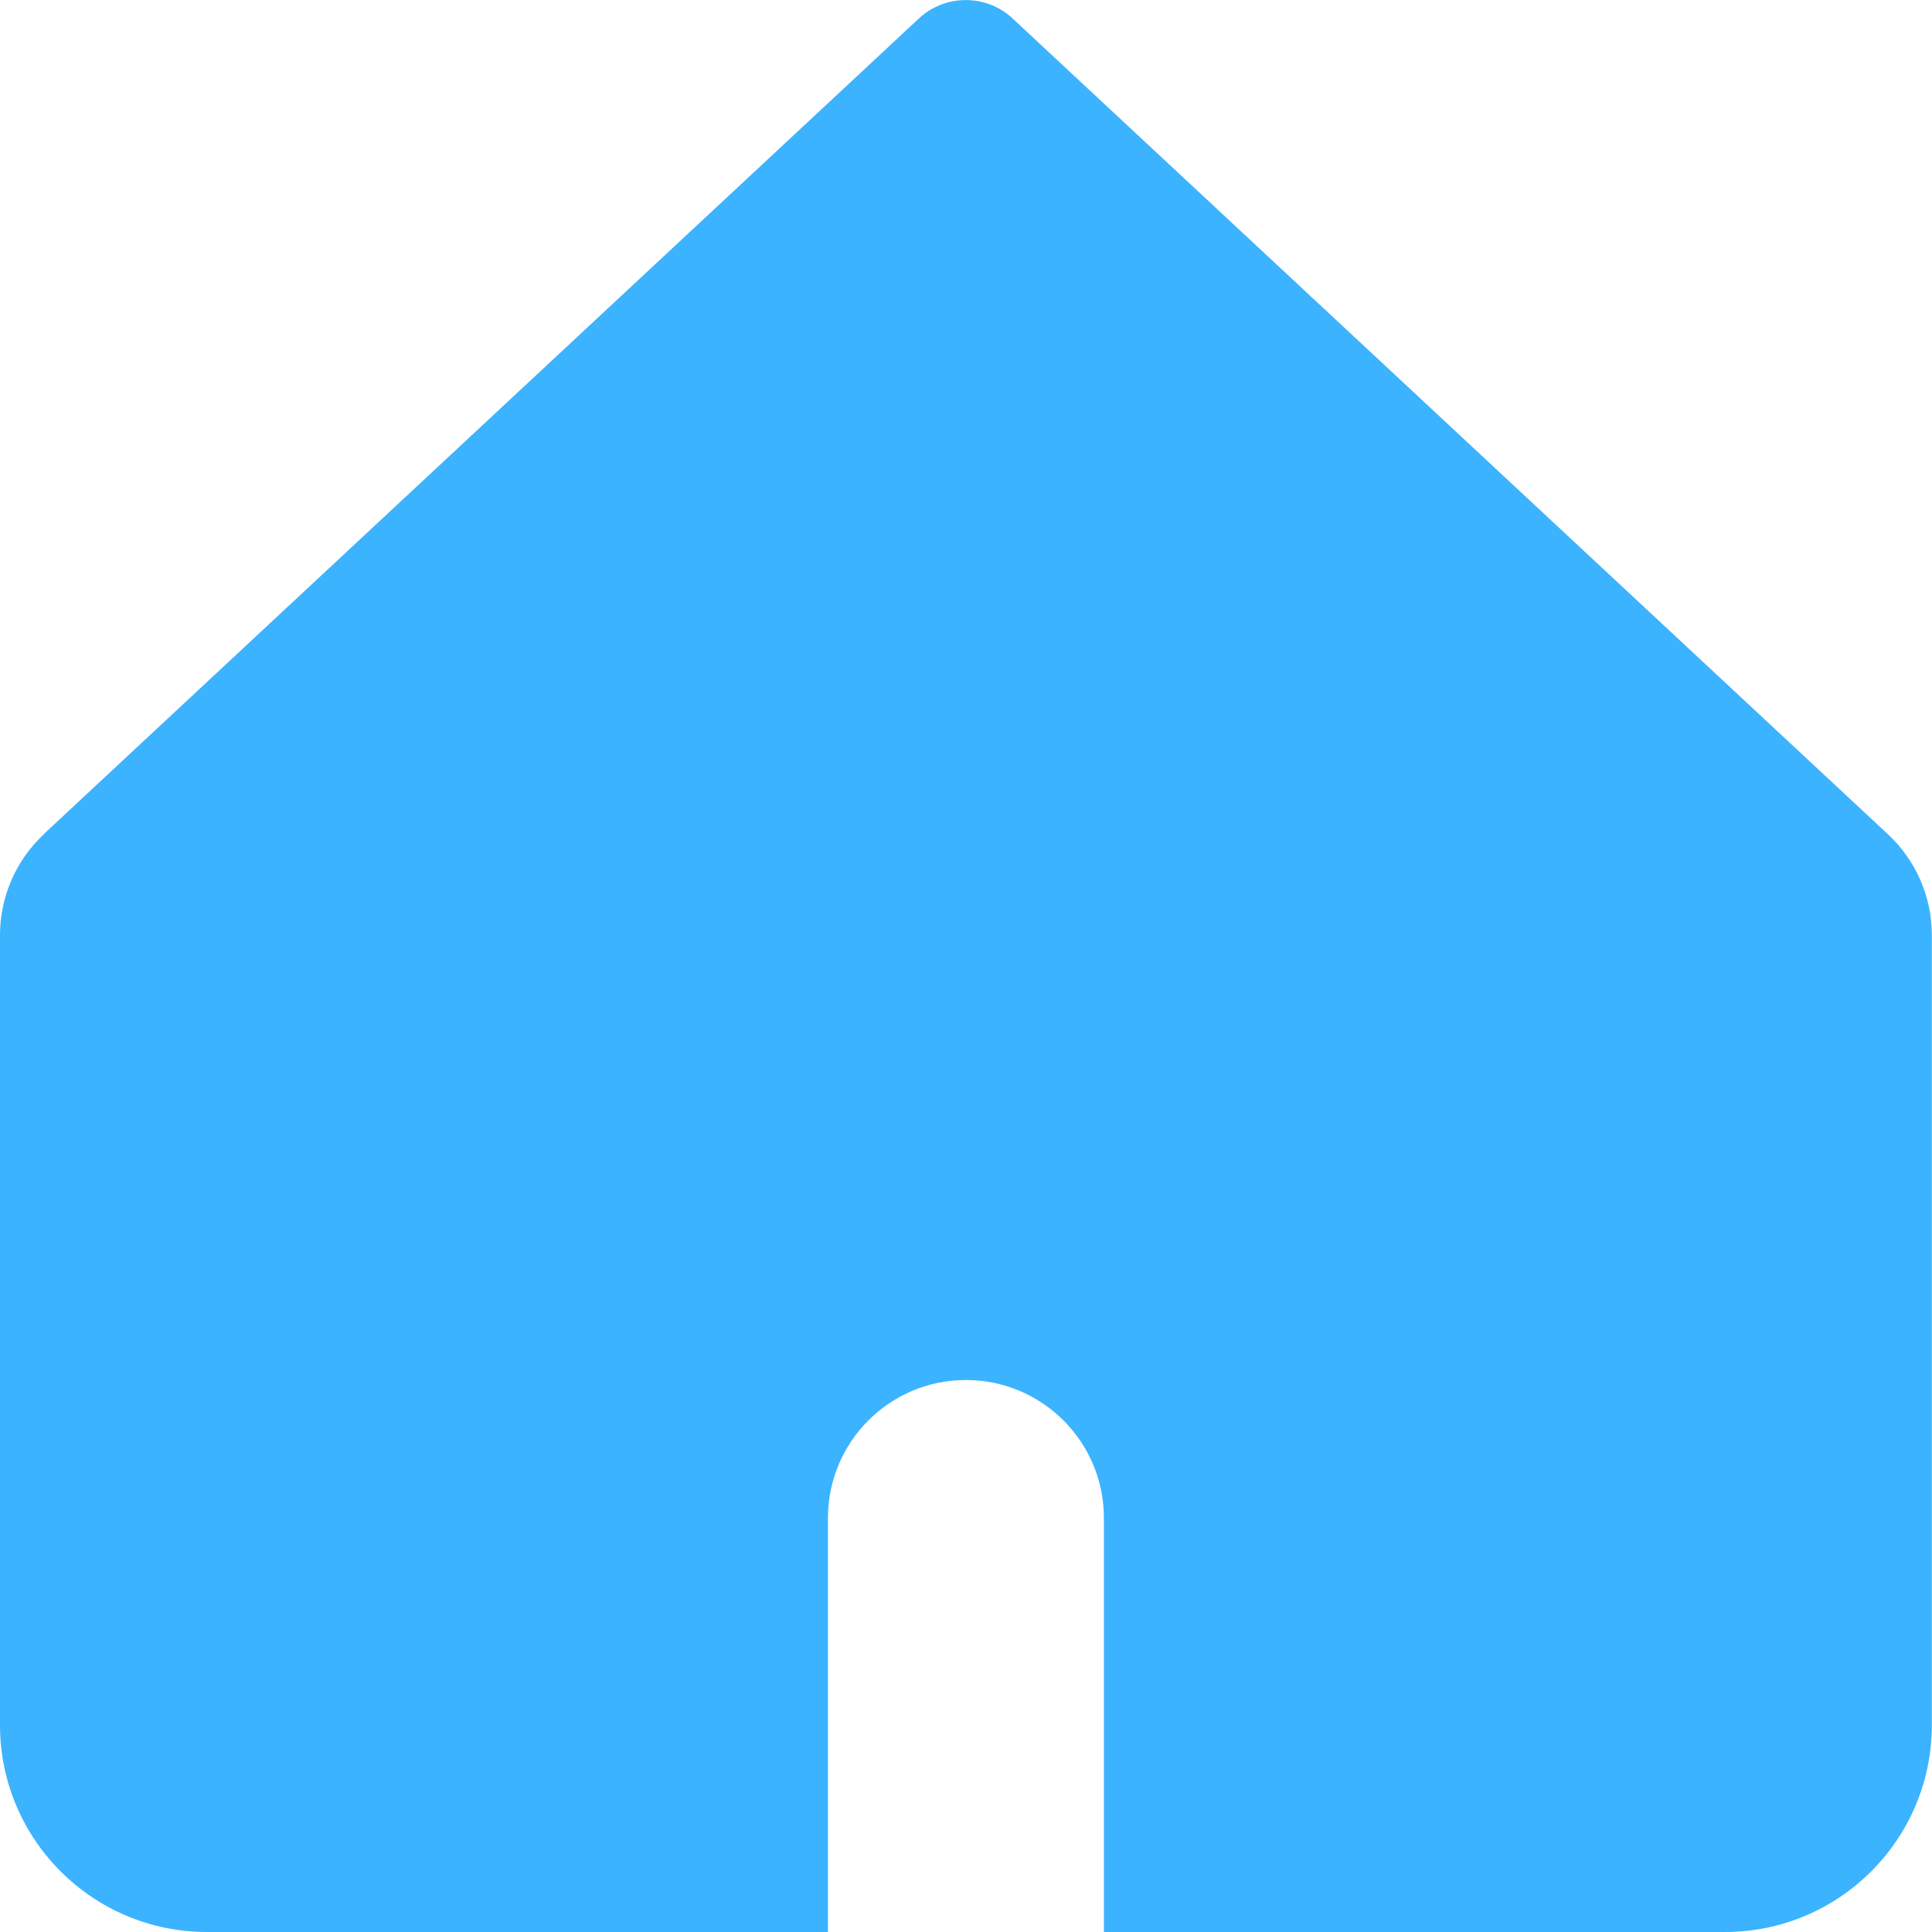
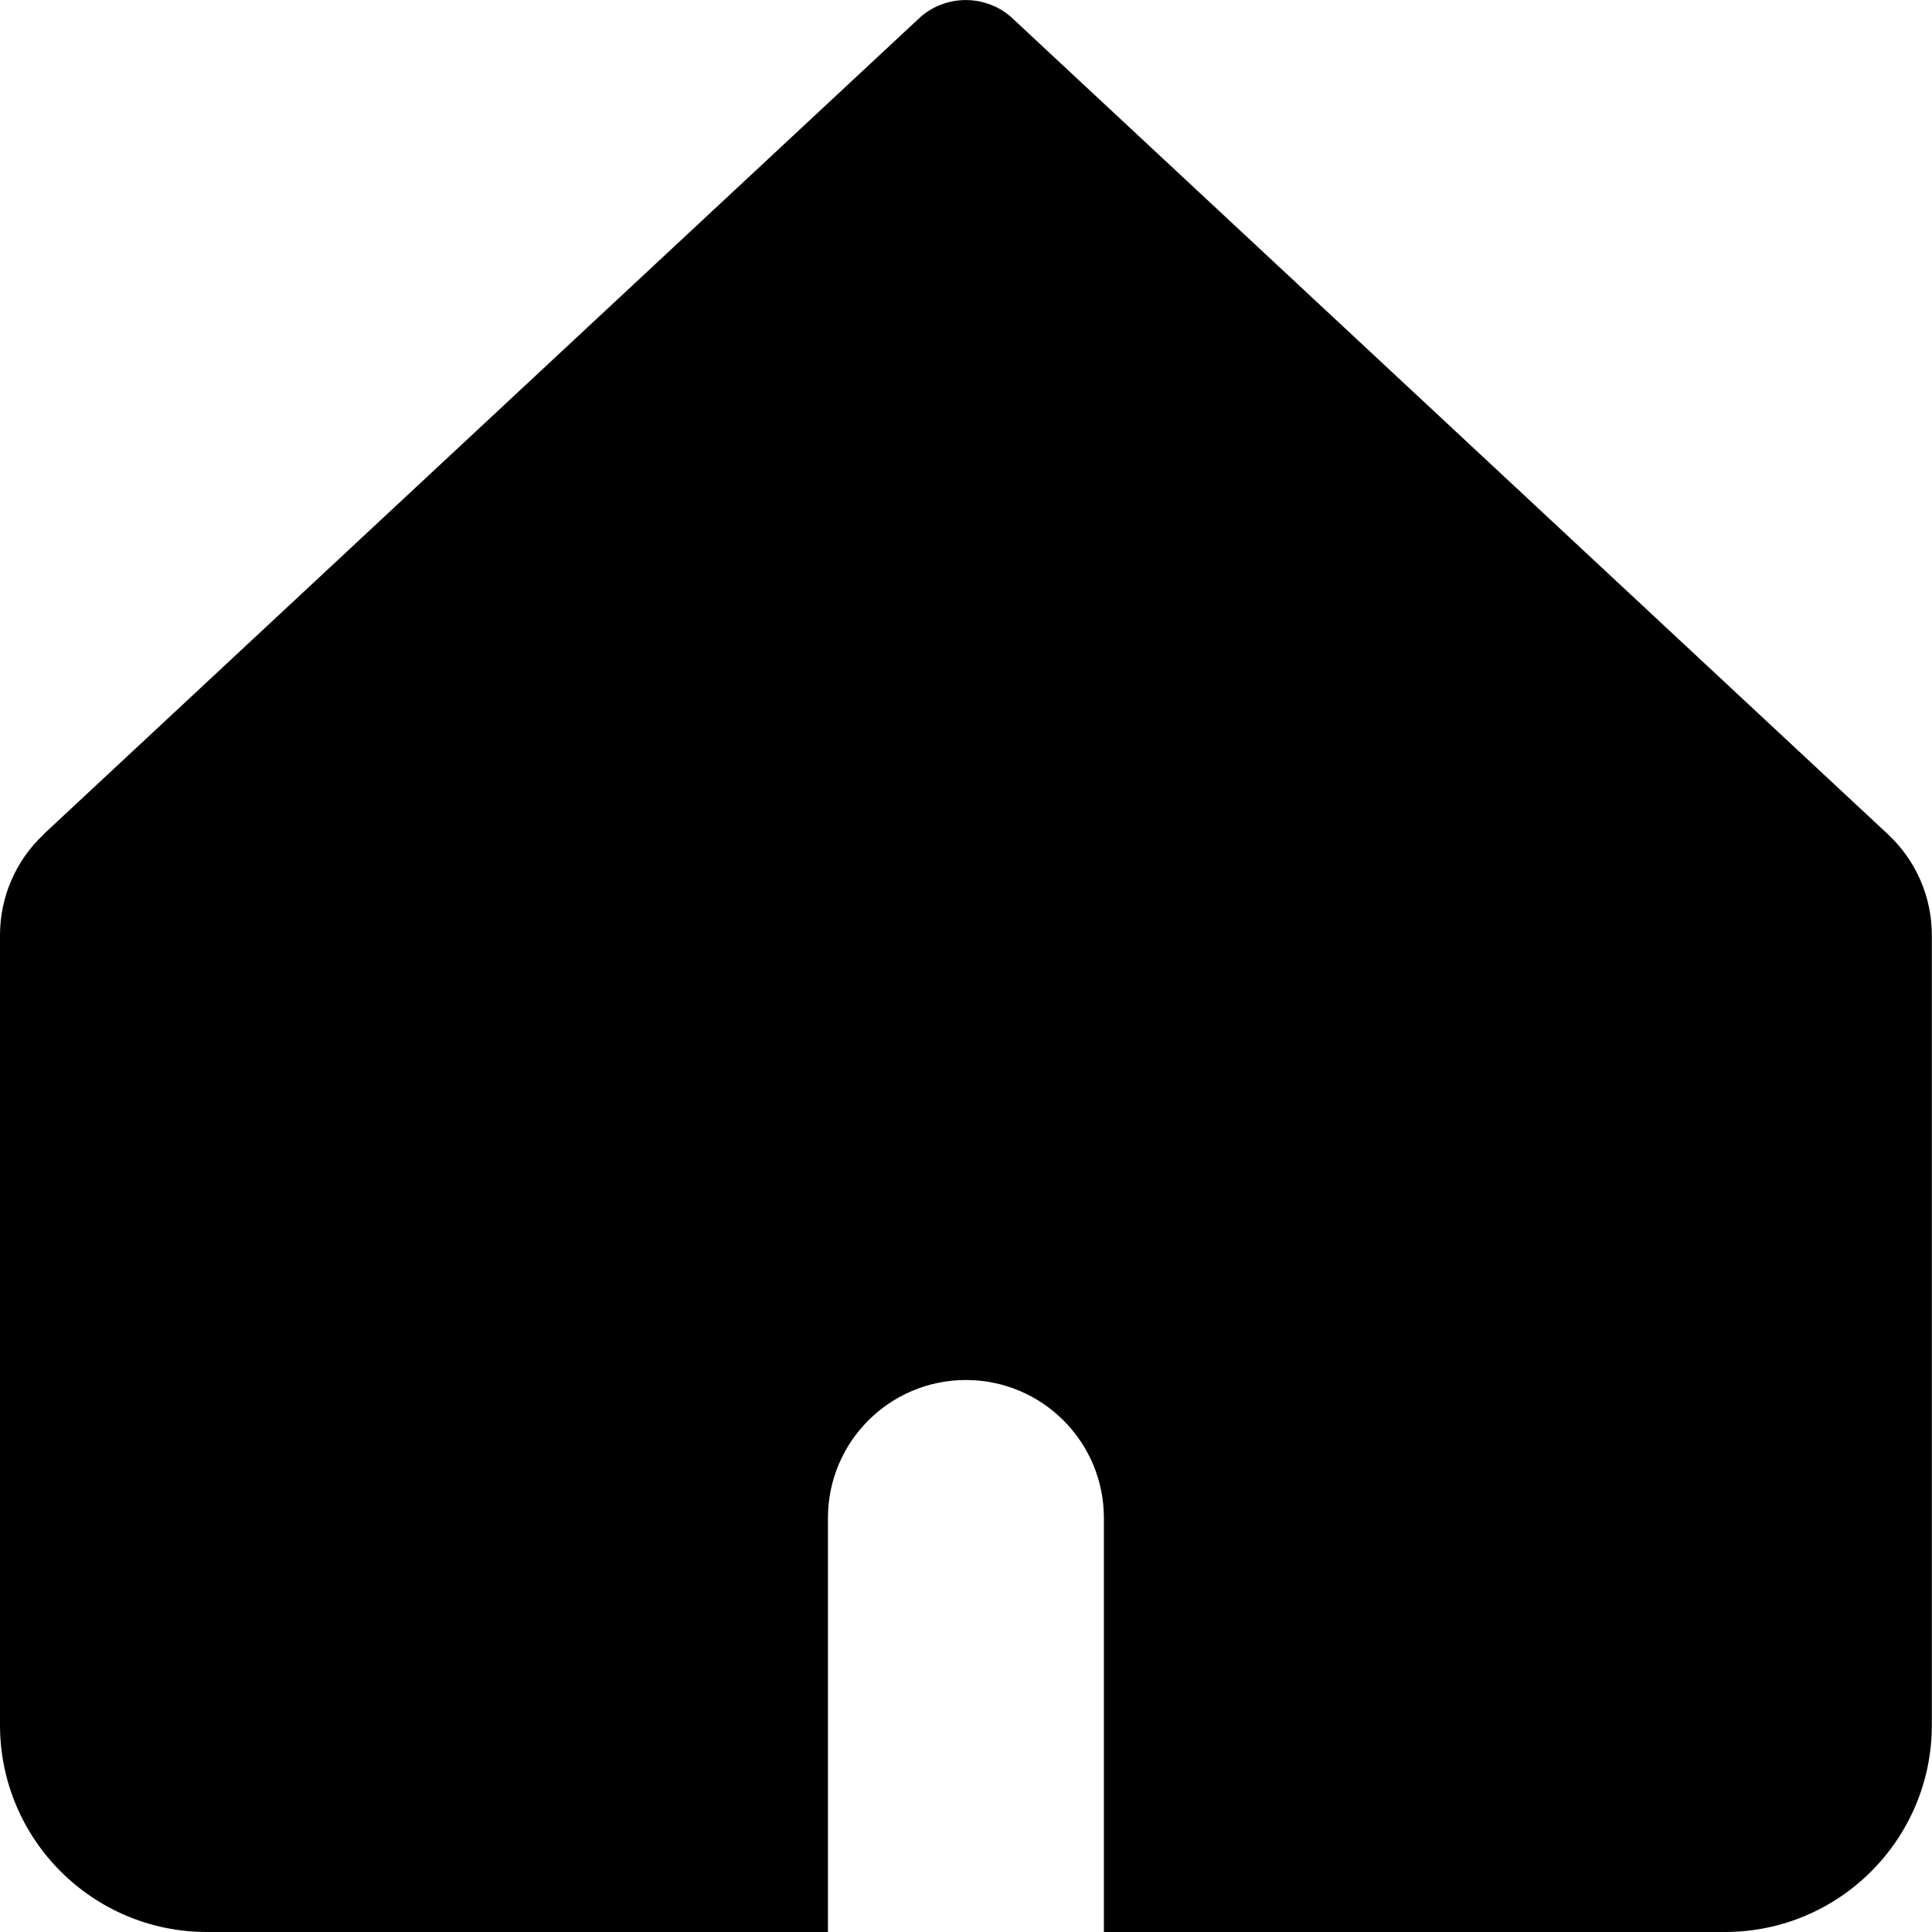
- <svg xmlns="http://www.w3.org/2000/svg" version="1.1" width="24" height="24" viewBox="0 0 24 24">
-   <path fill="#3bb3ff" d="M0.545 10.363c-0.348 0.324-0.545 0.778-0.545 1.254v9.812c0 1.42 1.151 2.571 2.571 2.571h7.714v-5.143c0-0.947 0.768-1.714 1.714-1.714s1.714 0.767 1.714 1.714v5.143h7.714c1.42 0 2.571-1.151 2.571-2.571v-9.812c0-0.476-0.198-0.93-0.546-1.254l-10.897-10.156c-0.321-0.275-0.795-0.275-1.116 0l-10.897 10.156z" />
+ <svg xmlns="http://www.w3.org/2000/svg" fill="currentColor" version="1.1" width="24" height="24" viewBox="0 0 24 24">
+   <path d="M0.545 10.363c-0.348 0.324-0.545 0.778-0.545 1.254v9.812c0 1.42 1.151 2.571 2.571 2.571h7.714v-5.143c0-0.947 0.768-1.714 1.714-1.714s1.714 0.767 1.714 1.714v5.143h7.714c1.42 0 2.571-1.151 2.571-2.571v-9.812c0-0.476-0.198-0.93-0.546-1.254l-10.897-10.156c-0.321-0.275-0.795-0.275-1.116 0l-10.897 10.156z" />
</svg>
